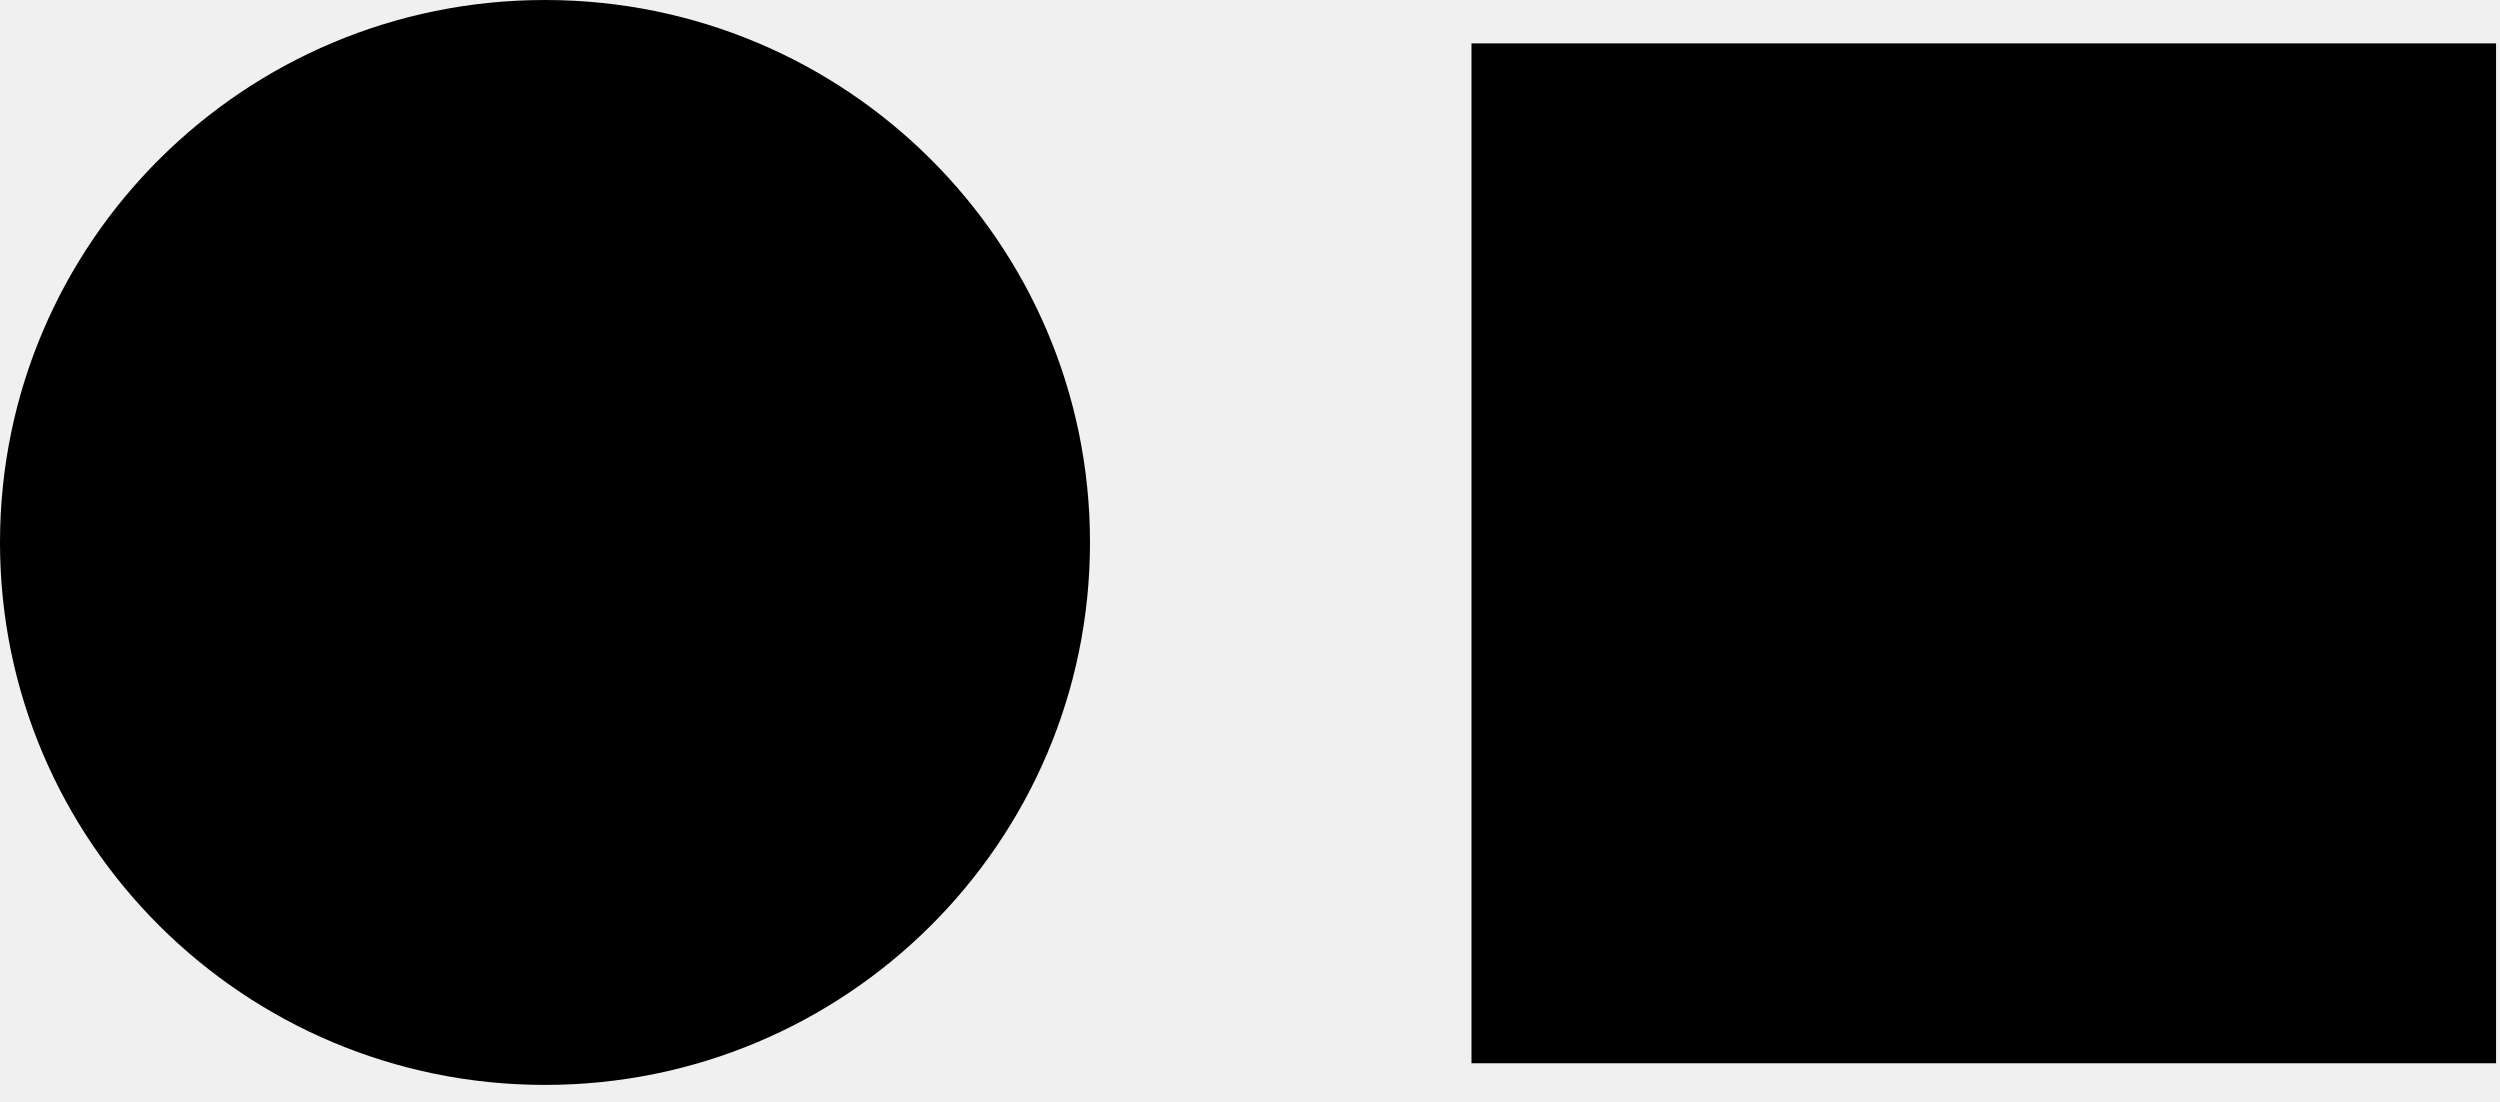
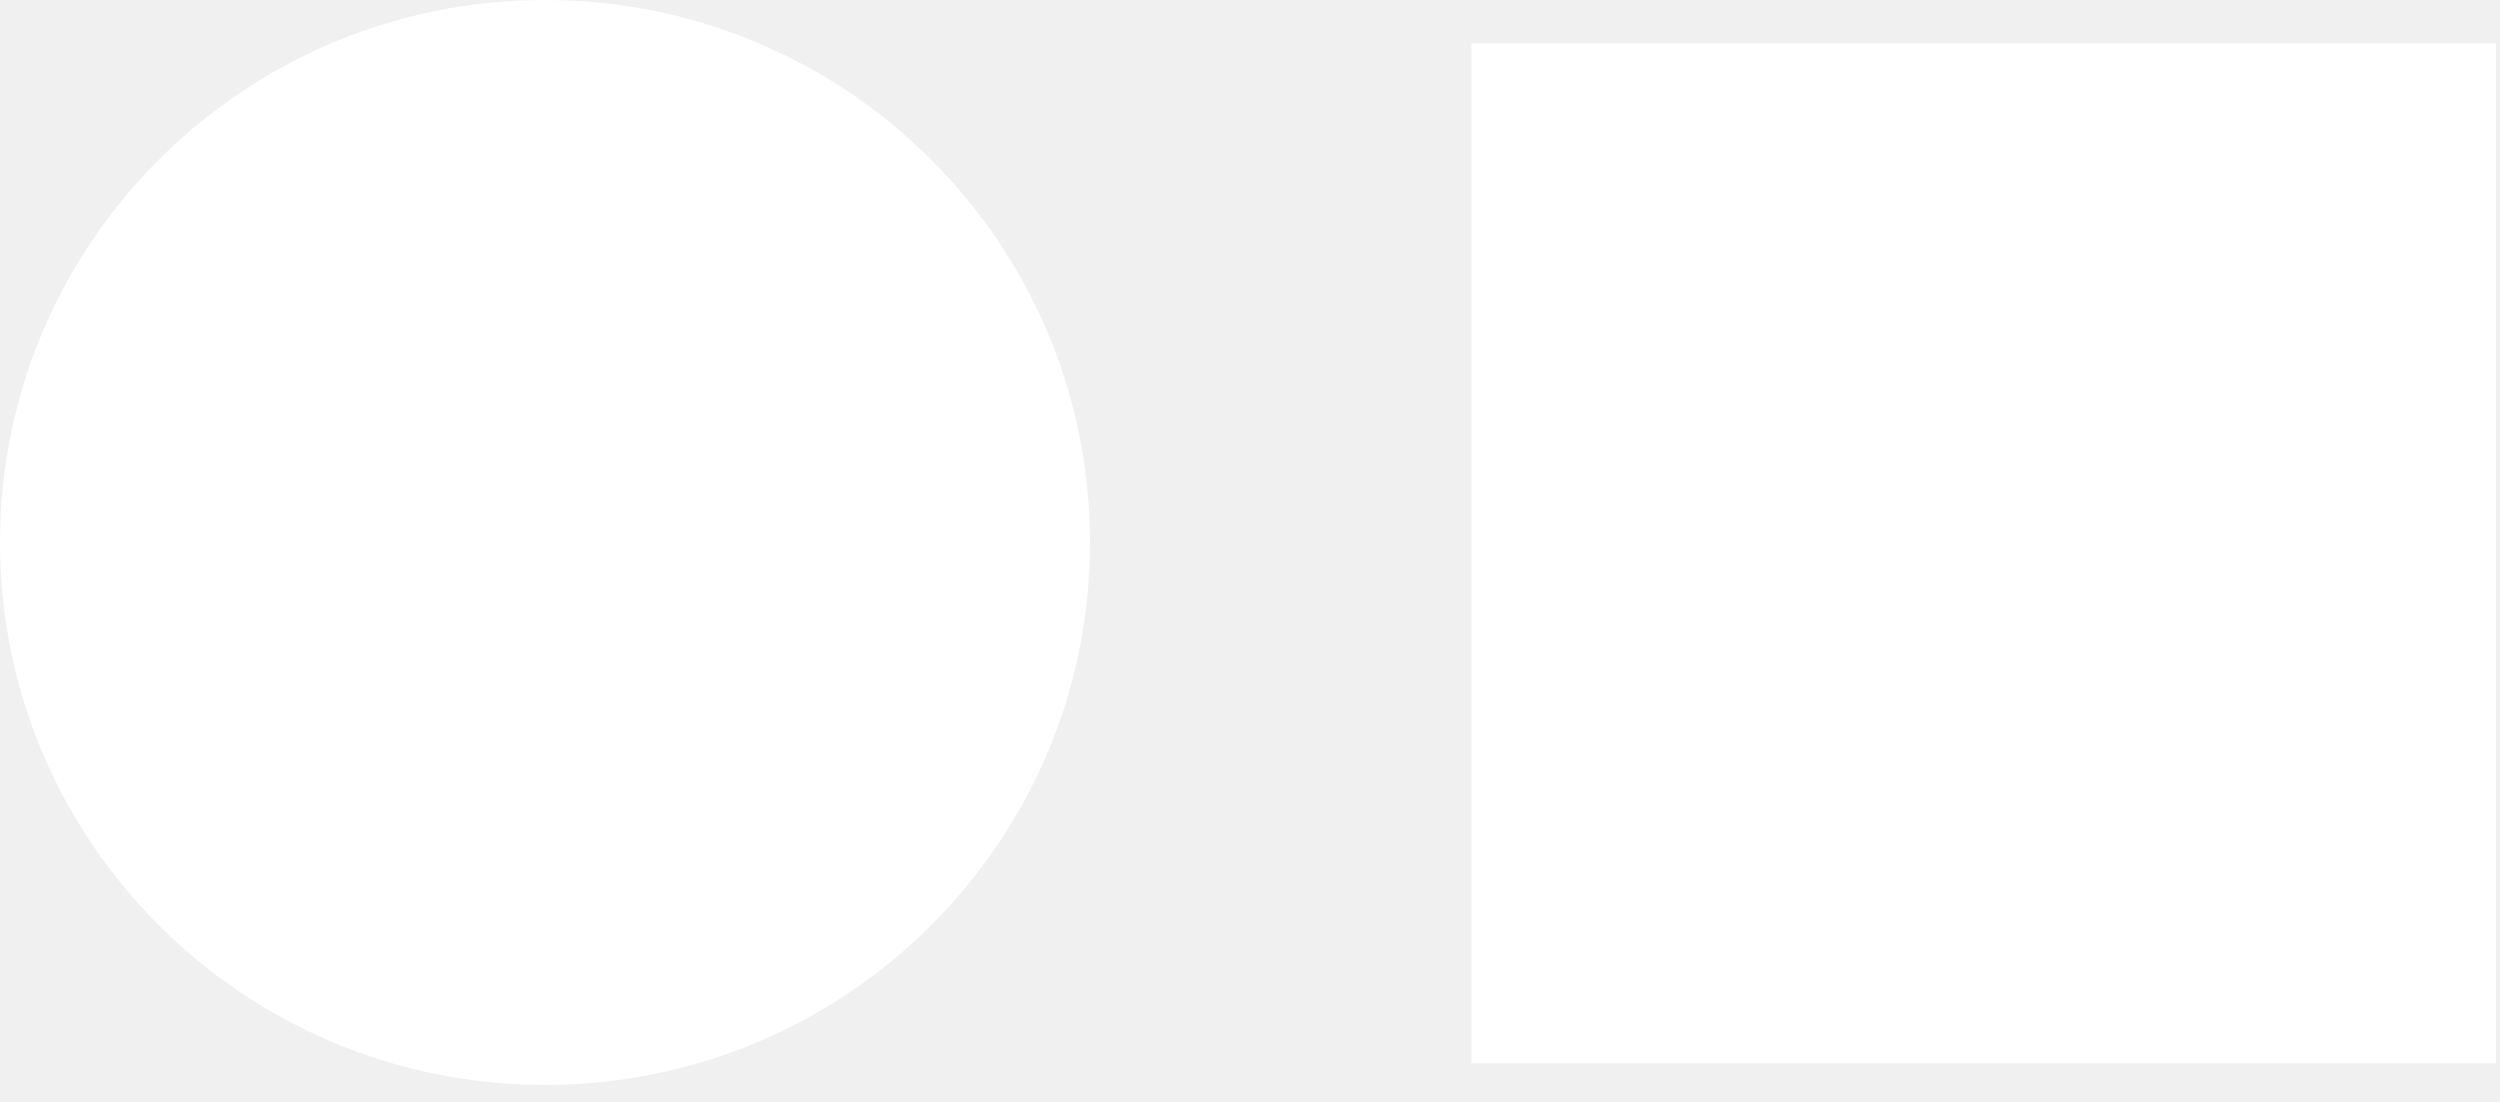
<svg xmlns="http://www.w3.org/2000/svg" width="59px" height="26px" viewBox="0 0 59 26" version="1.1">
  <defs />
  <g id="Page-1" stroke="none" stroke-width="1" fill="none" fill-rule="evenodd">
-     <g id="001" transform="translate(-50, -50)" fill="#000000">
-       <g id="HEADER" transform="translate(50, 50)">
-         <g id="Group">
-           <g id="logo-copy">
-             <rect id="Rectangle" x="34.727" y="1.024" width="24.18" height="24.069" />
-             <ellipse id="Oval" cx="12.862" cy="12.802" rx="12.862" ry="12.802" />
-           </g>
-         </g>
-       </g>
+     <g id="logo_footer" fill="#FFFFFF" fill-rule="nonzero">
+       <rect id="Rectangle" x="34.727" y="1.024" width="24.18" height="24.069" />
+       <ellipse id="Oval" cx="12.862" cy="12.802" rx="12.862" ry="12.802" />
    </g>
  </g>
</svg>
